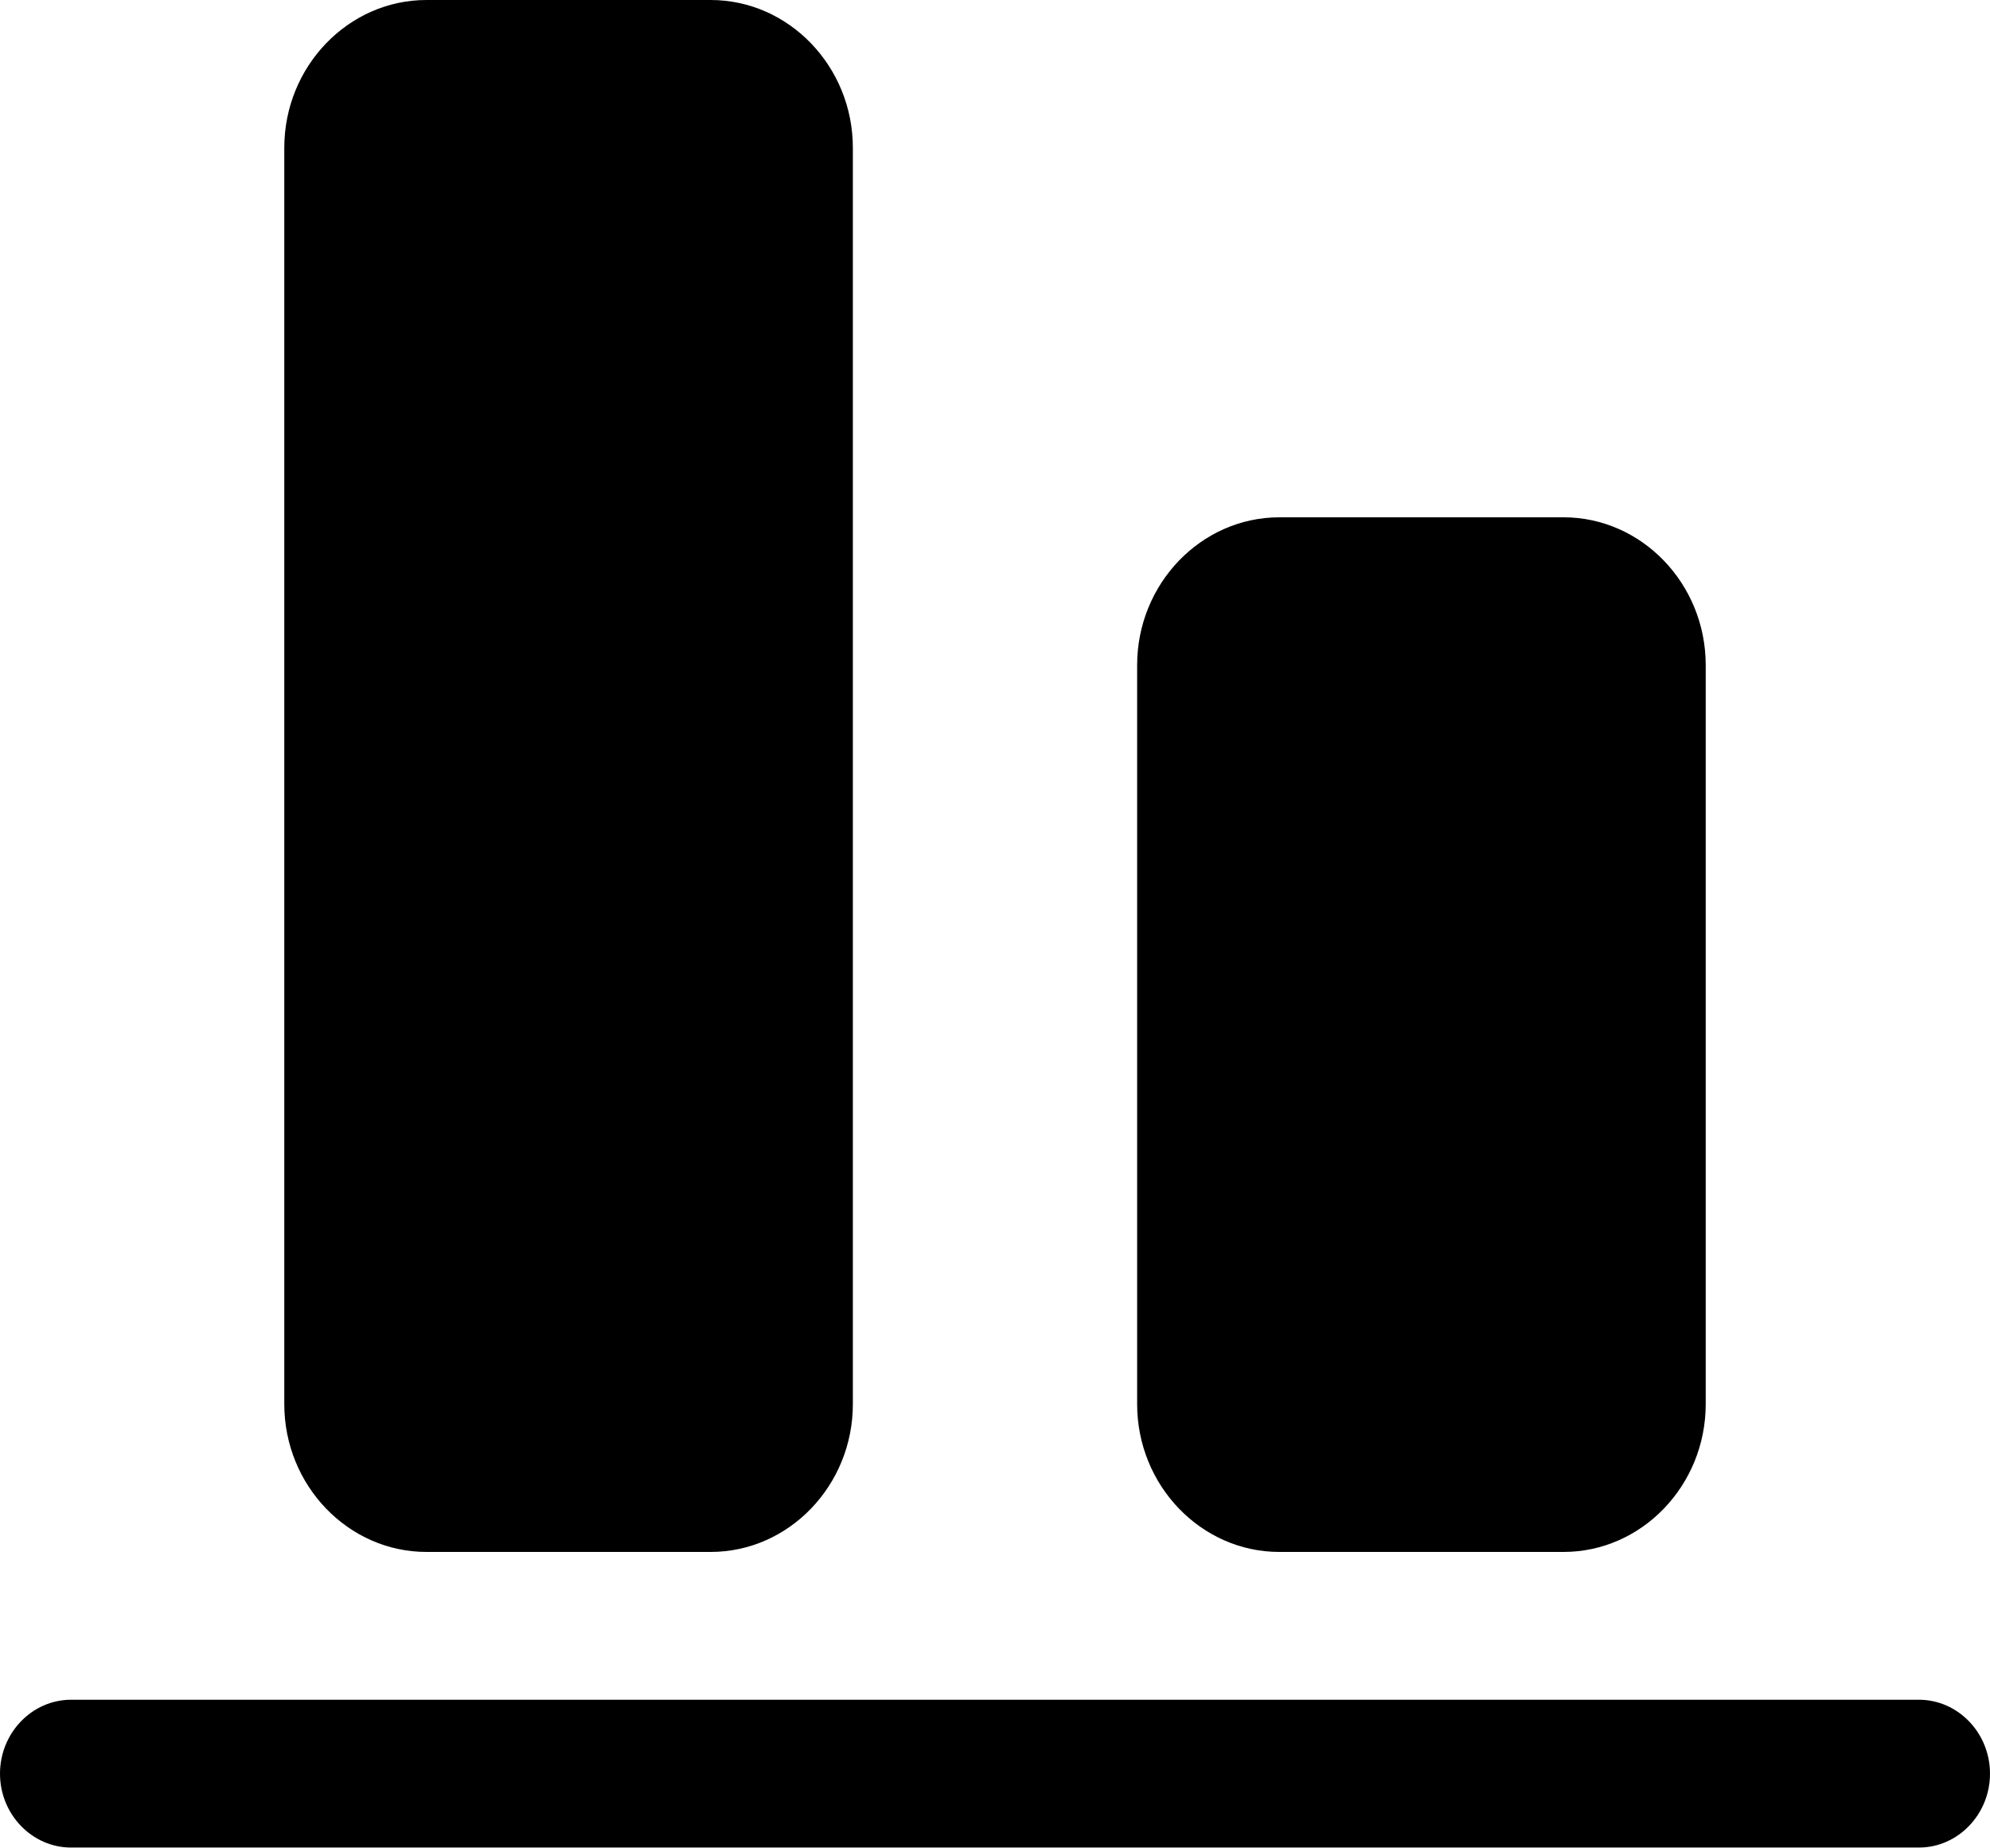
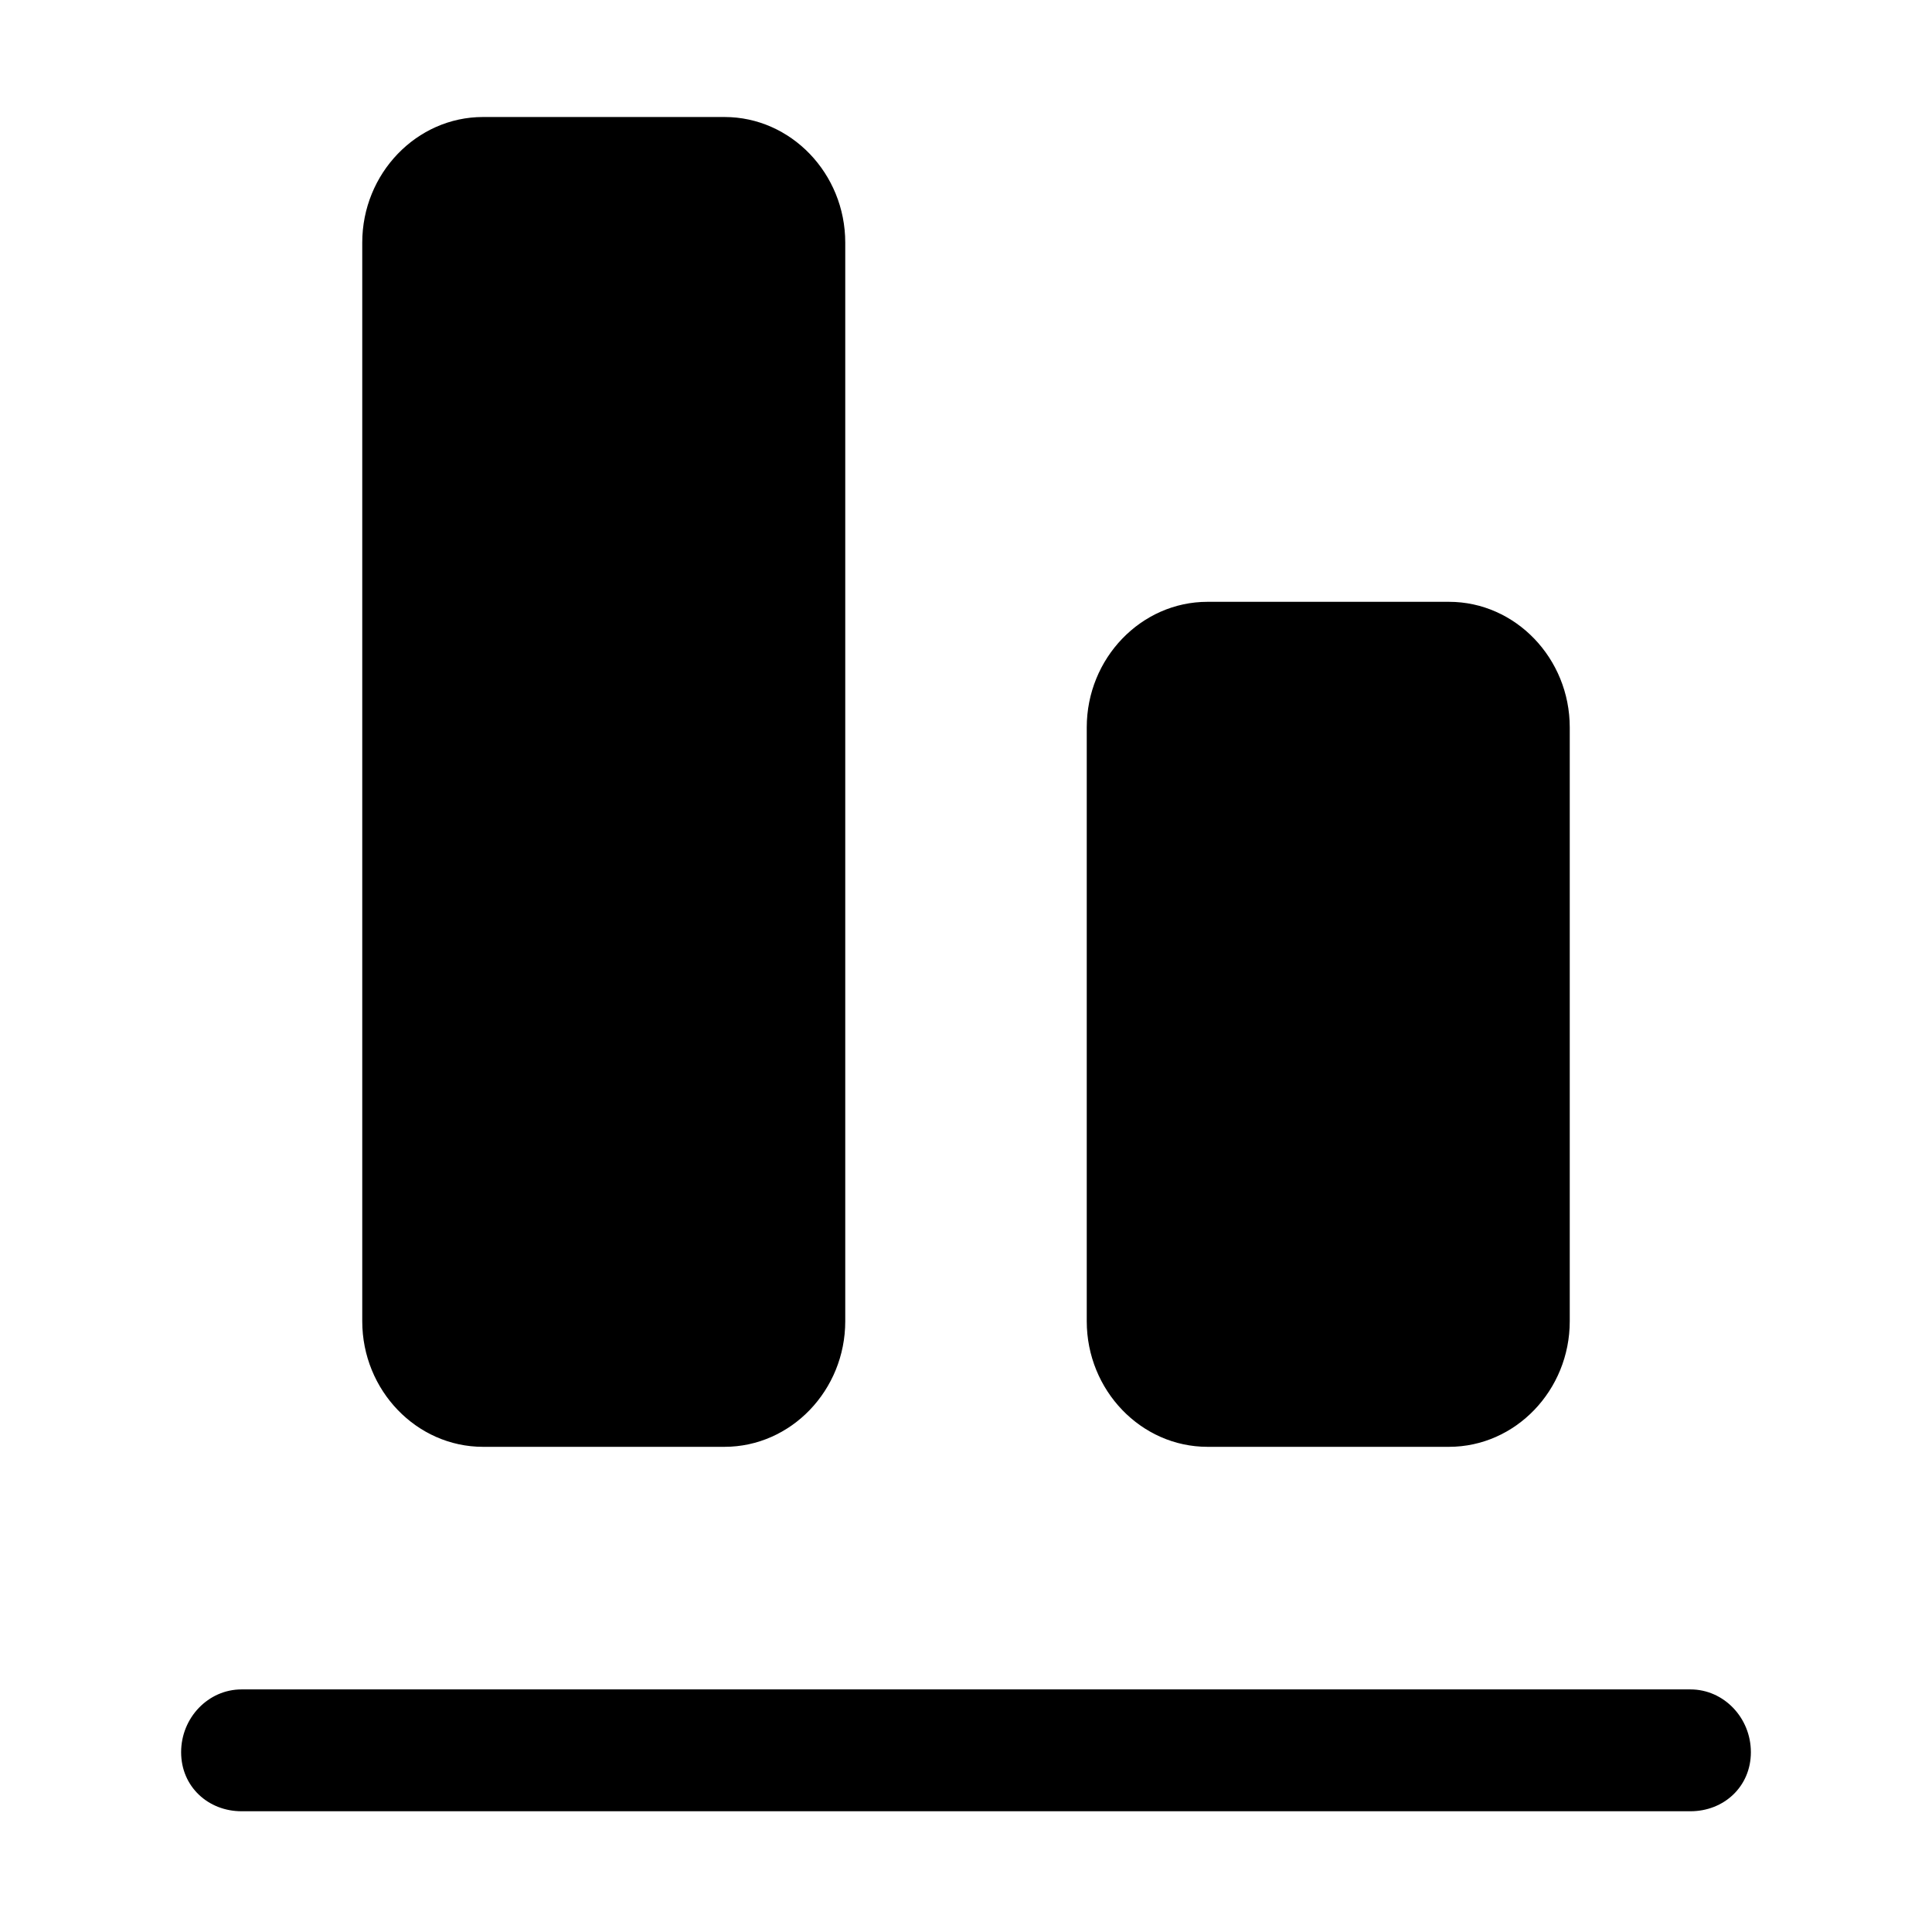
- <svg xmlns="http://www.w3.org/2000/svg" width="100%" height="100%" id="align-bottom" viewBox="0 0 14 13">
-   <g stroke="none" fill-rule="evenodd">
-     <path d="M0 12.48c0-.286.225-.52.5-.52h13c.275 0 .5.234.5.52 0 .286-.225.52-.5.52H.5c-.275 0-.5-.234-.5-.52M3 0c-.55 0-1 .468-1 1.04v8.84c0 .572.45 1.04 1 1.04h2c.55 0 1-.468 1-1.04V1.04C6 .468 5.55 0 5 0H3M9 3.64c-.55 0-1 .468-1 1.04v5.2c0 .572.45 1.04 1 1.04h2c.55 0 1-.468 1-1.04v-5.2c0-.572-.45-1.04-1-1.04H9" />
-   </g>
+ <svg xmlns="http://www.w3.org/2000/svg" id="align-bottom" preserveAspectRatio="xMidYMid" width="100%" height="100%" viewBox="0 0 16 16">
+   <path d="M14.000,15.000 L2.000,15.000 C1.725,15.000 1.500,14.797 1.500,14.511 C1.500,14.225 1.725,13.991 2.000,13.991 L14.000,13.991 C14.275,13.991 14.500,14.225 14.500,14.511 C14.500,14.797 14.275,15.000 14.000,15.000 ZM12.000,11.982 L10.000,11.982 C9.450,11.982 9.000,11.514 9.000,10.942 L9.000,6.024 C9.000,5.452 9.450,4.984 10.000,4.984 L12.000,4.984 C12.550,4.984 13.000,5.452 13.000,6.024 L13.000,10.942 C13.000,11.514 12.550,11.982 12.000,11.982 ZM6.000,11.982 L4.000,11.982 C3.450,11.982 3.000,11.514 3.000,10.942 L3.000,2.009 C3.000,1.437 3.450,0.969 4.000,0.969 L6.000,0.969 C6.550,0.969 7.000,1.437 7.000,2.009 L7.000,10.942 C7.000,11.514 6.550,11.982 6.000,11.982 Z" />
</svg>
